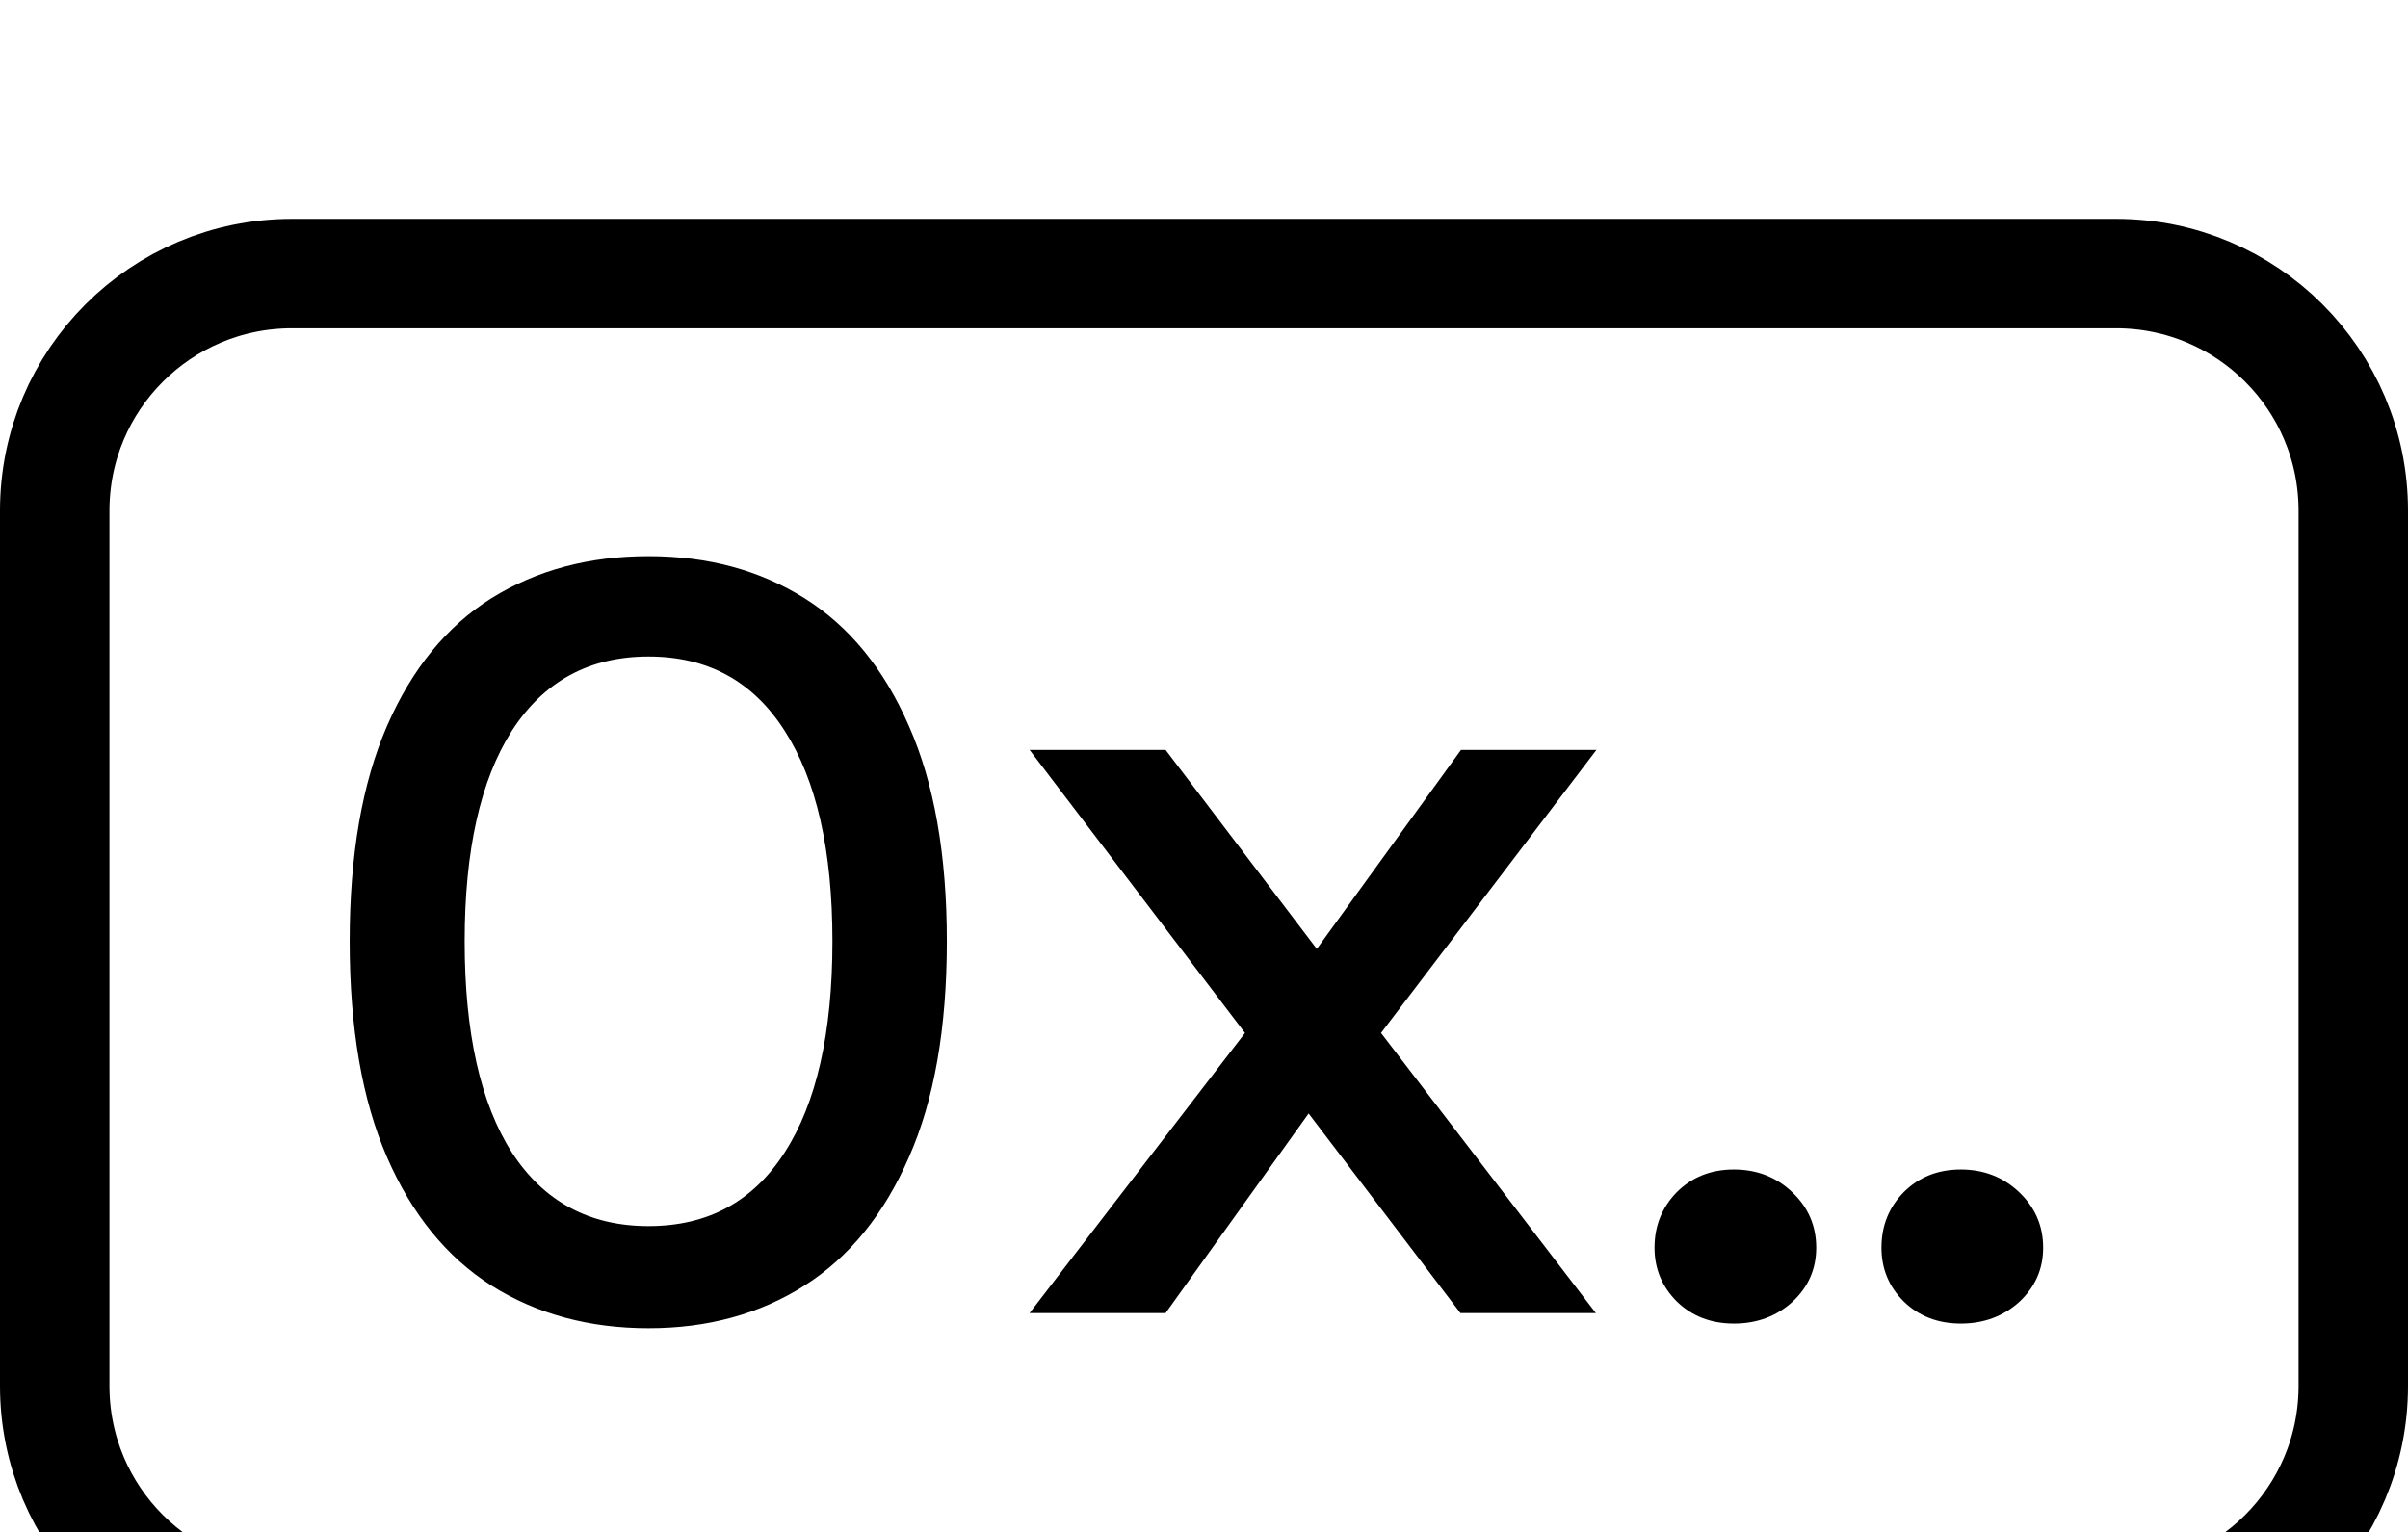
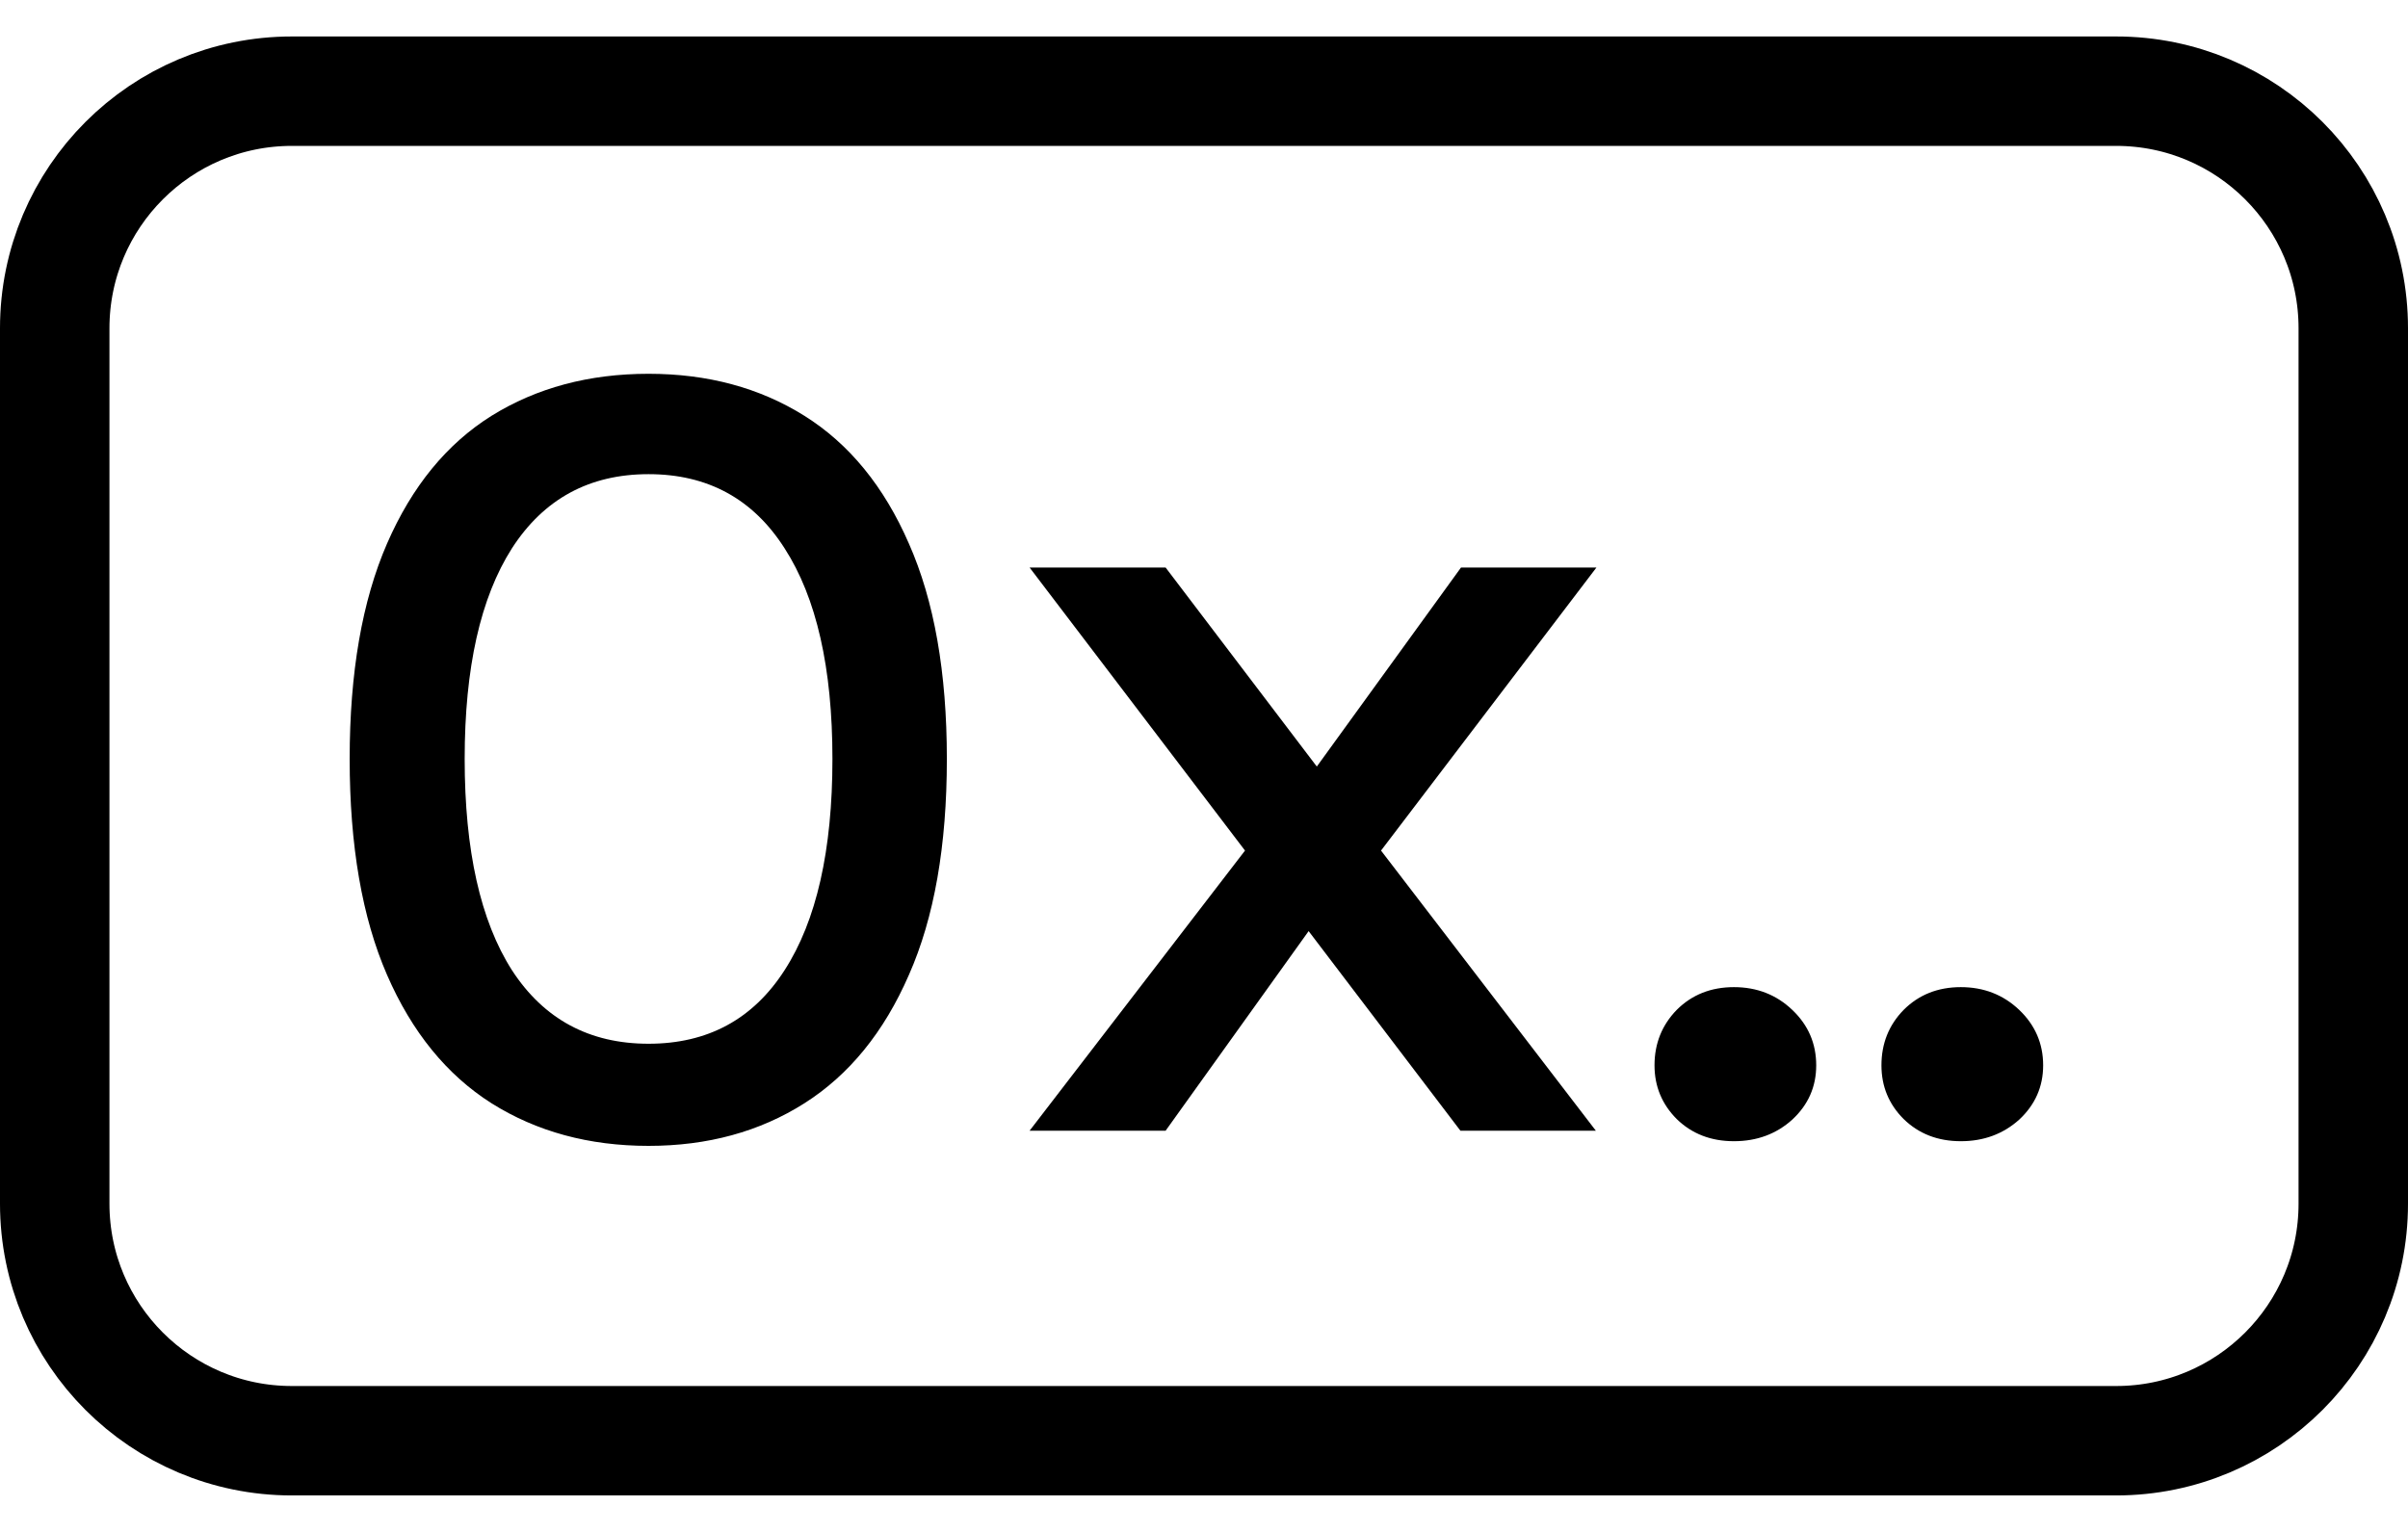
- <svg xmlns="http://www.w3.org/2000/svg" width="33" height="21" viewBox="0 0 33 16" fill="none">
+ <svg xmlns="http://www.w3.org/2000/svg" width="33" height="21" viewBox="0 0 33 21" fill="none">
  <rect x="0.75" y="1.25" width="31.5" height="18.5" rx="3.25" stroke="currentColor" stroke-width="1.5" />
  <path d="M8.888 15.708C8.072 15.708 7.355 15.513 6.736 15.124C6.123 14.735 5.645 14.148 5.304 13.364C4.963 12.58 4.792 11.593 4.792 10.404C4.792 9.22 4.963 8.236 5.304 7.452C5.645 6.668 6.123 6.084 6.736 5.7C7.355 5.316 8.072 5.124 8.888 5.124C9.699 5.124 10.411 5.316 11.024 5.7C11.637 6.084 12.115 6.668 12.456 7.452C12.803 8.236 12.976 9.22 12.976 10.404C12.976 11.593 12.803 12.58 12.456 13.364C12.115 14.148 11.637 14.735 11.024 15.124C10.411 15.513 9.699 15.708 8.888 15.708ZM8.888 14.308C9.699 14.308 10.32 13.972 10.752 13.3C11.189 12.623 11.408 11.657 11.408 10.404C11.408 9.156 11.189 8.193 10.752 7.516C10.32 6.839 9.699 6.5 8.888 6.5C8.077 6.5 7.453 6.839 7.016 7.516C6.584 8.193 6.368 9.156 6.368 10.404C6.368 11.657 6.584 12.623 7.016 13.3C7.453 13.972 8.077 14.308 8.888 14.308ZM14.11 15.5L17.062 11.66L14.11 7.78H15.974L18.046 10.508L20.022 7.78H21.878L18.926 11.66L21.87 15.5H20.014L17.934 12.764L15.974 15.5H14.11ZM22.674 14.604C22.674 14.305 22.776 14.052 22.978 13.844C23.186 13.636 23.448 13.532 23.762 13.532C24.077 13.532 24.344 13.636 24.562 13.844C24.781 14.052 24.89 14.305 24.89 14.604C24.89 14.897 24.781 15.145 24.562 15.348C24.344 15.545 24.077 15.644 23.762 15.644C23.448 15.644 23.186 15.543 22.978 15.34C22.776 15.137 22.674 14.892 22.674 14.604ZM25.784 14.604C25.784 14.305 25.885 14.052 26.088 13.844C26.296 13.636 26.557 13.532 26.872 13.532C27.186 13.532 27.453 13.636 27.672 13.844C27.89 14.052 28 14.305 28 14.604C28 14.897 27.89 15.145 27.672 15.348C27.453 15.545 27.186 15.644 26.872 15.644C26.557 15.644 26.296 15.543 26.088 15.34C25.885 15.137 25.784 14.892 25.784 14.604Z" fill="currentColor" />
</svg>
